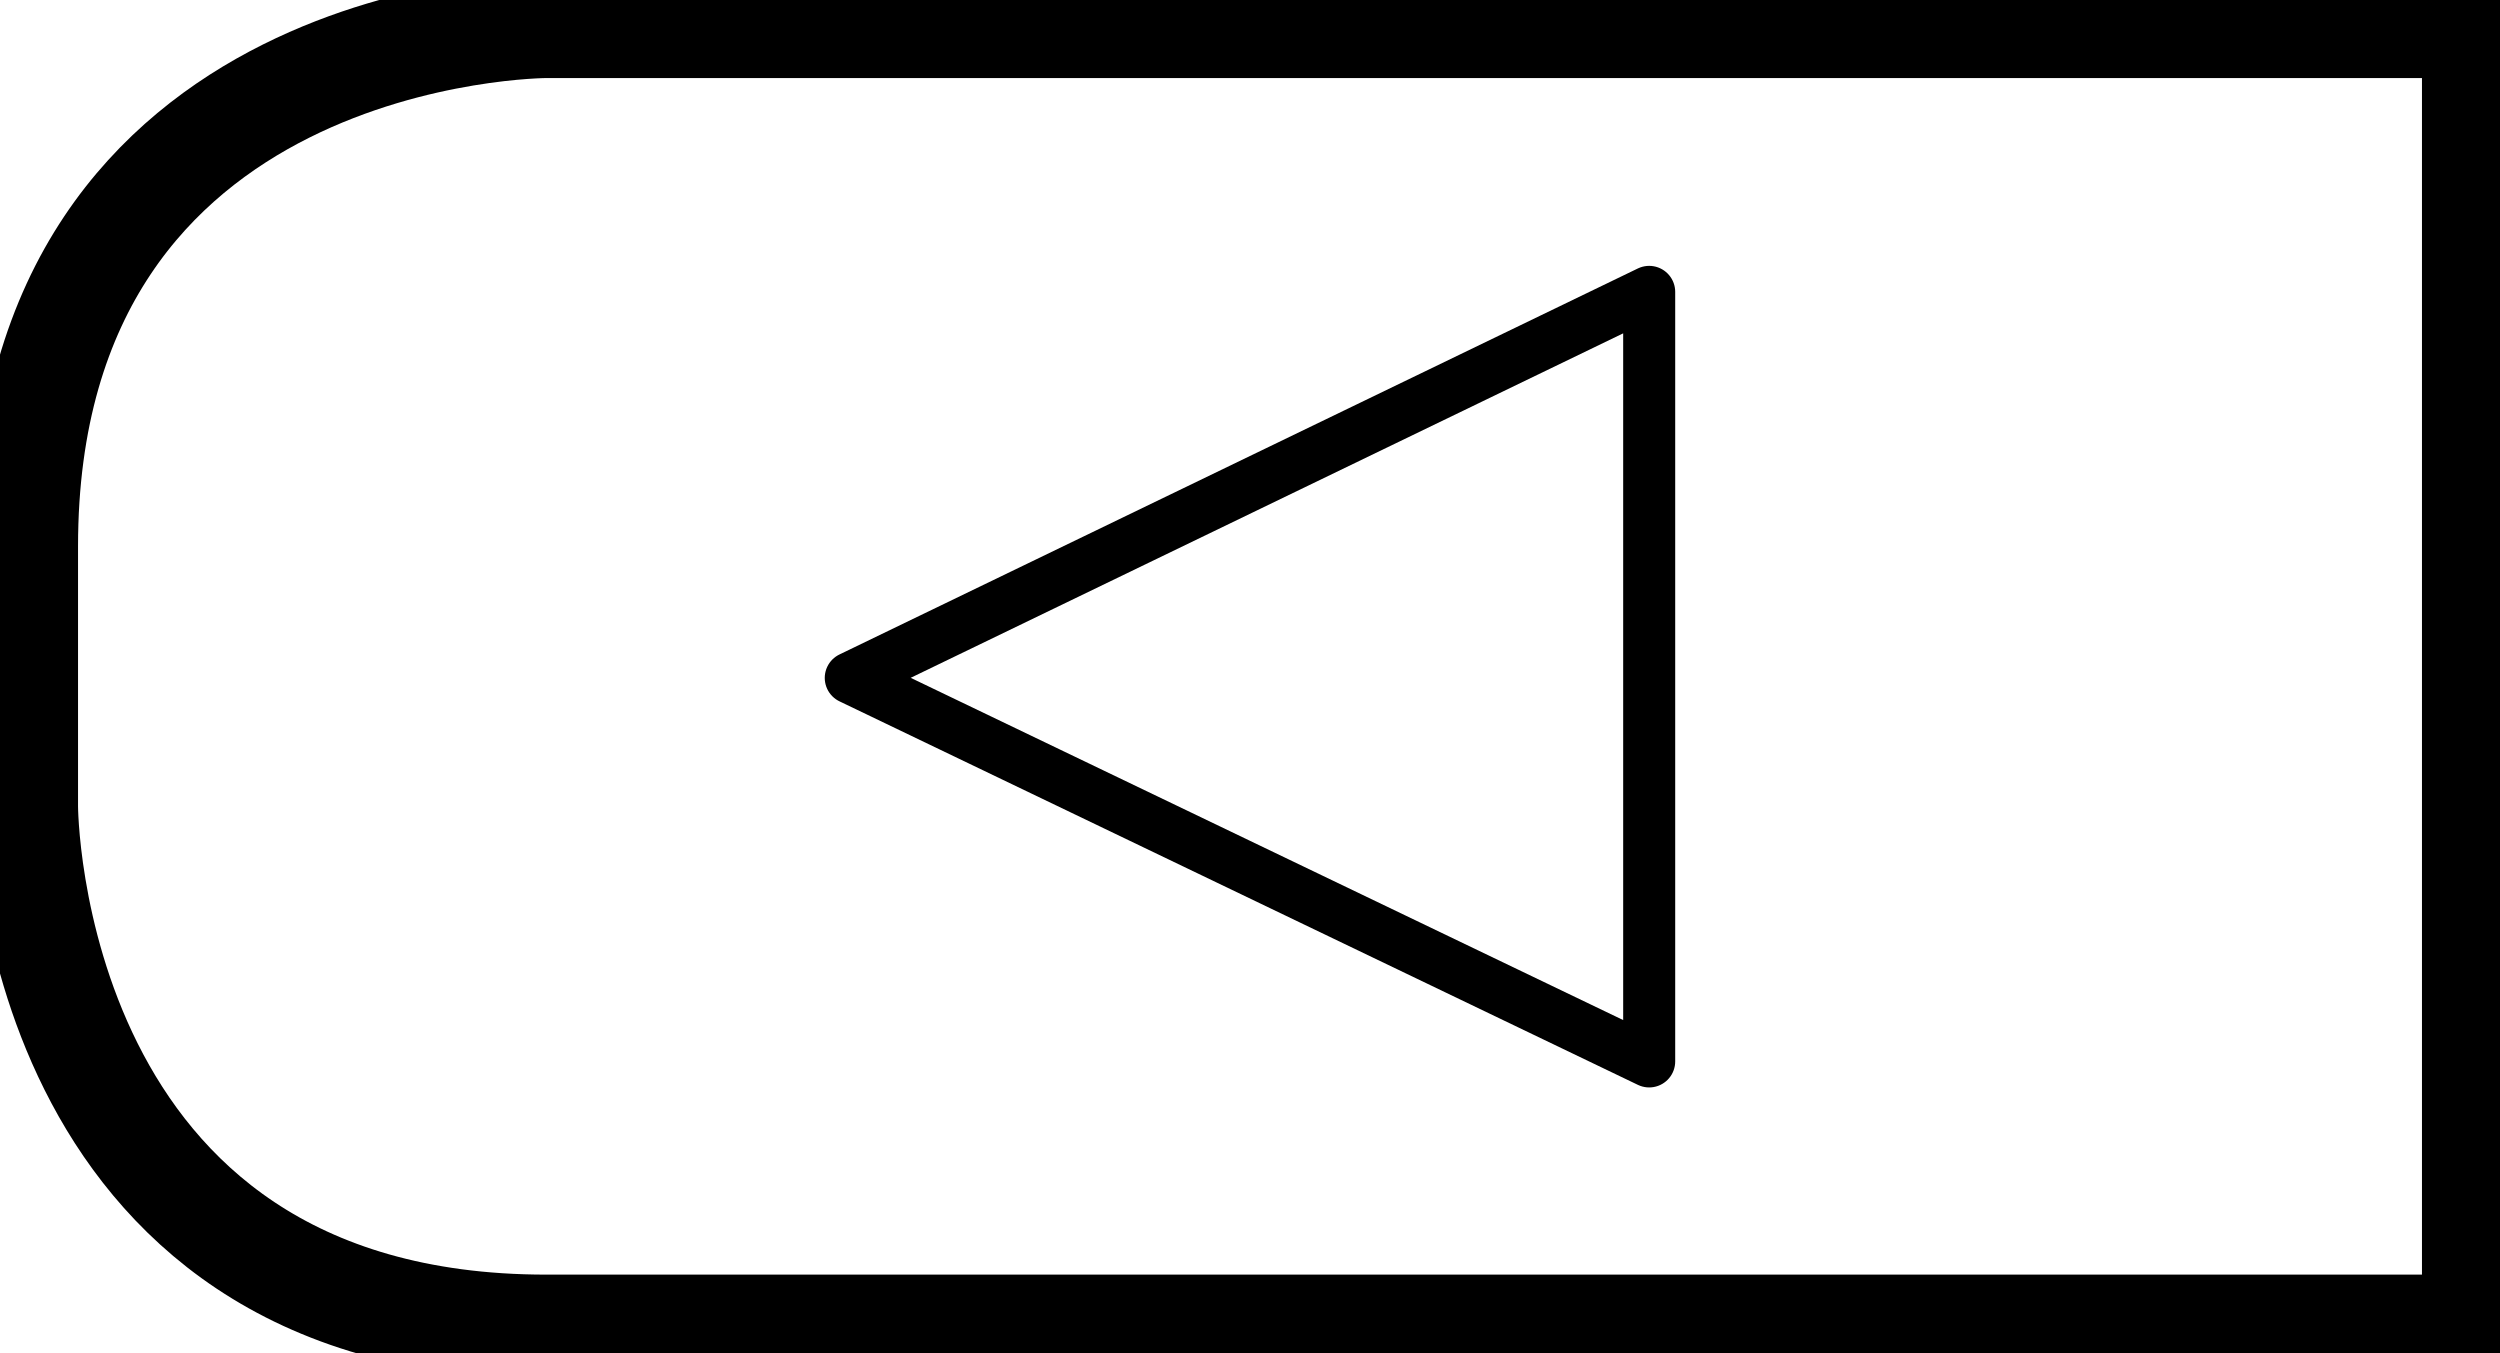
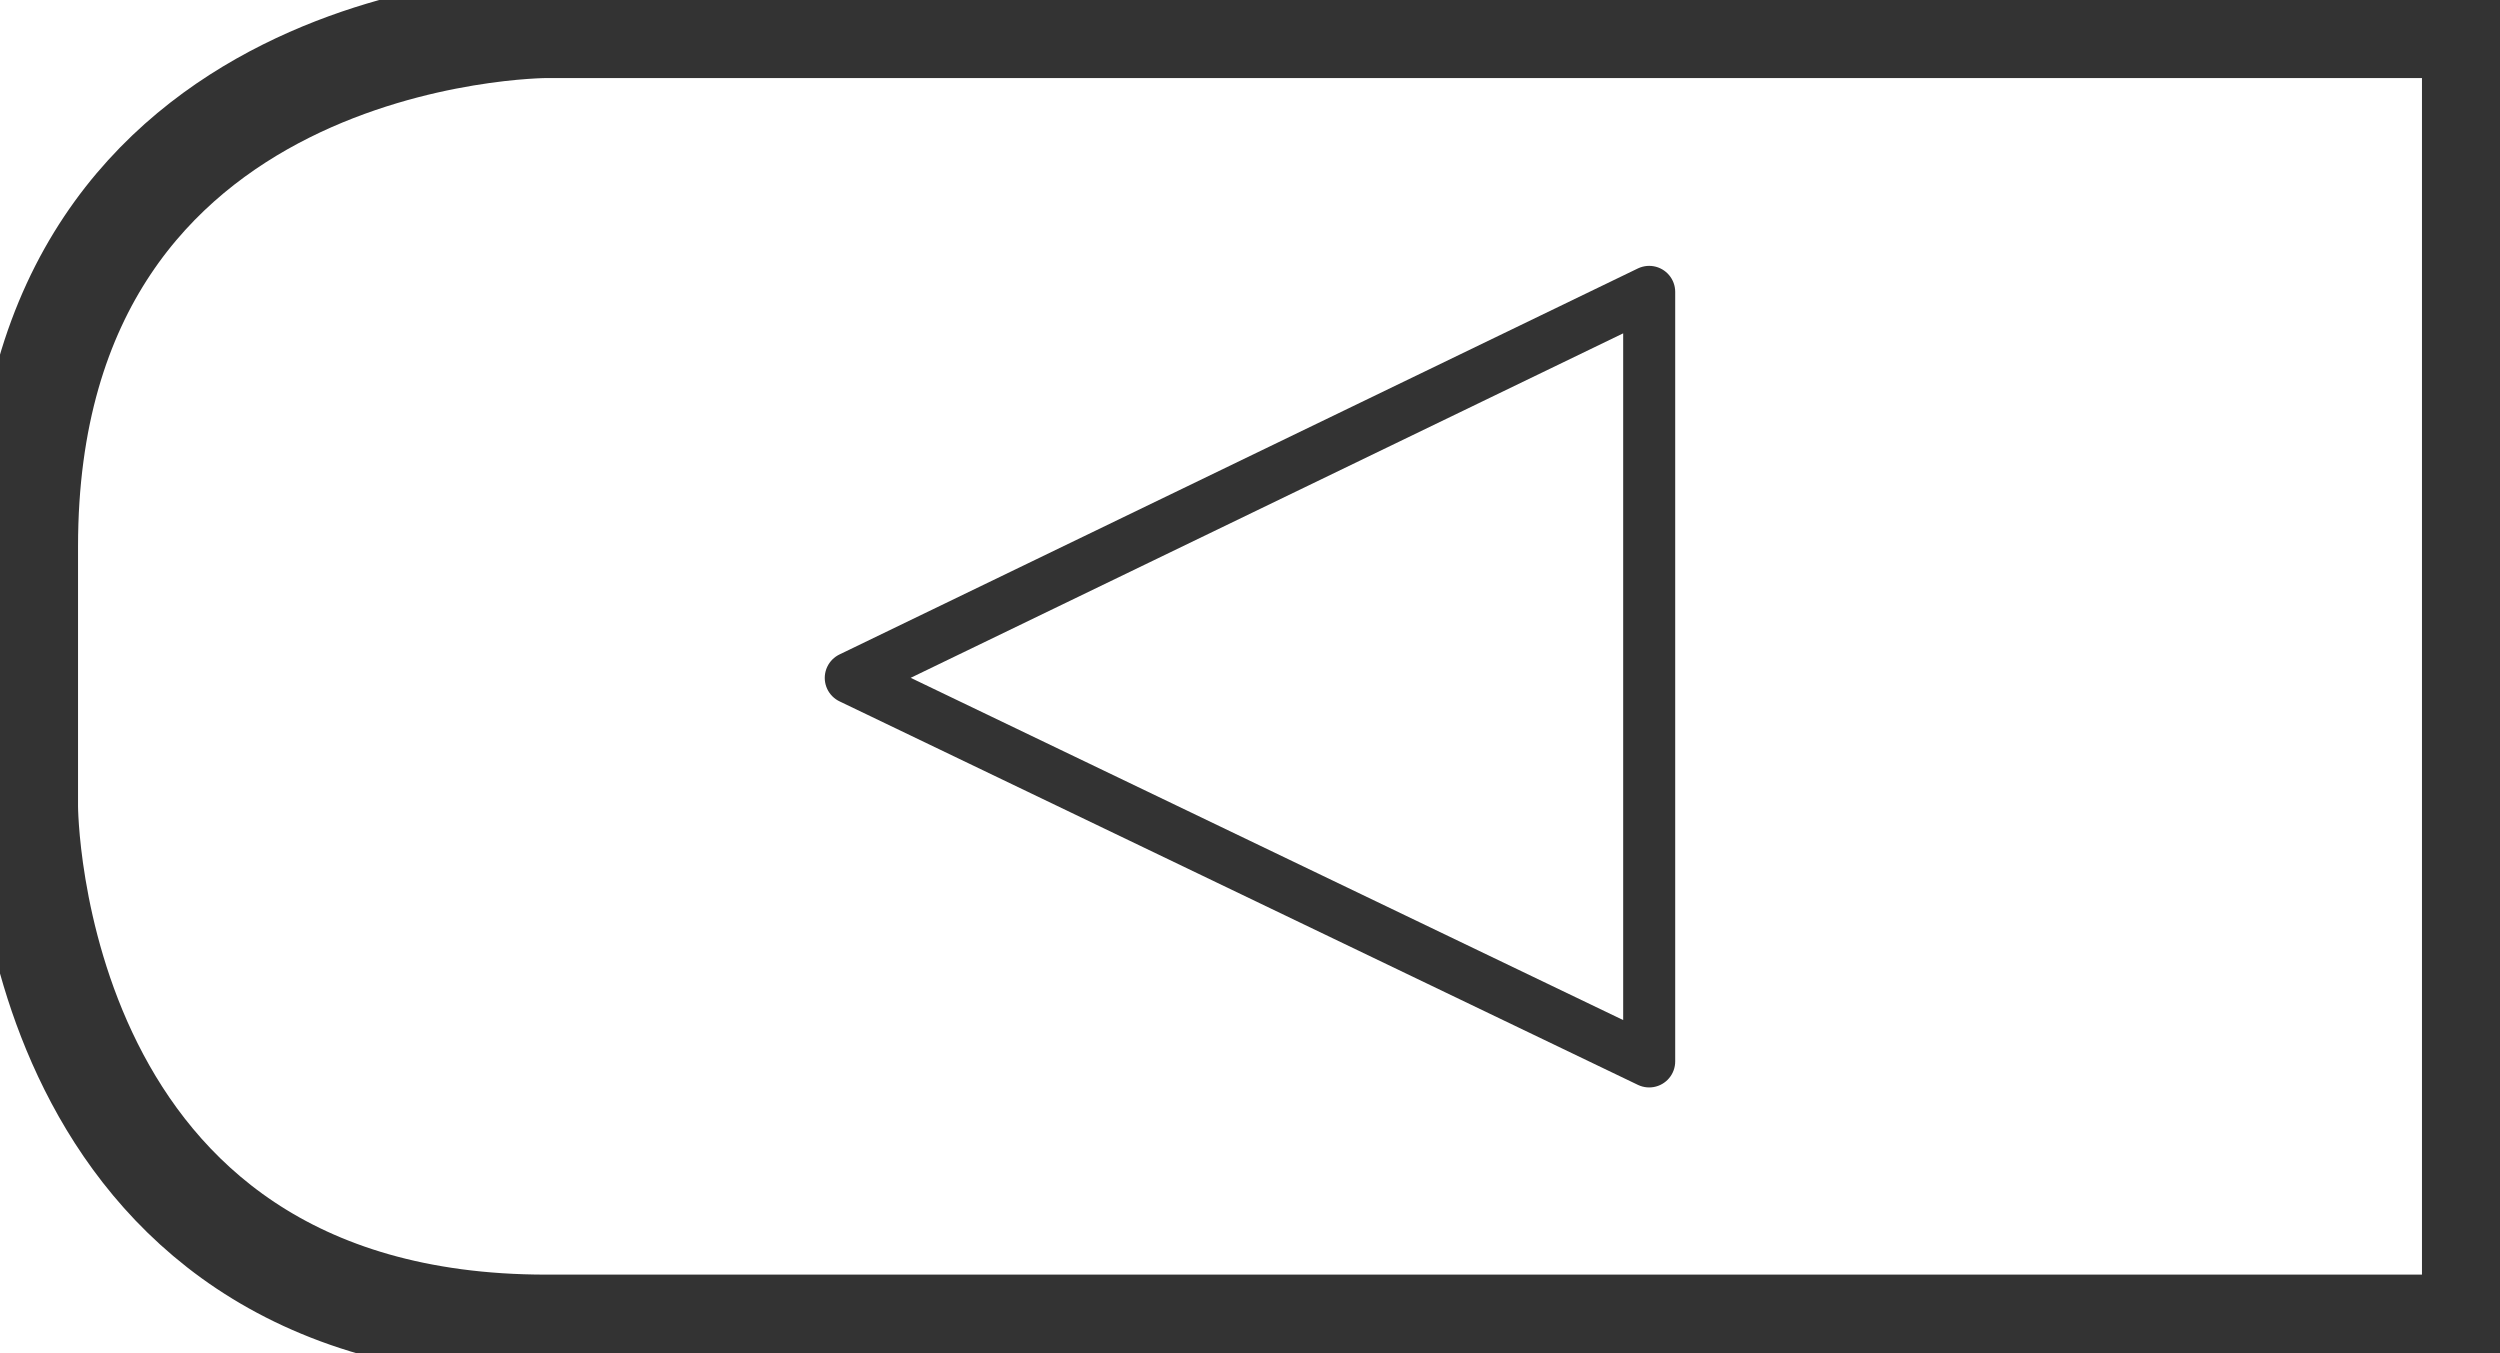
<svg xmlns="http://www.w3.org/2000/svg" height="7.338mm" width="13.562mm" version="1.1" viewBox="0 0 48.054 26">
  <g transform="translate(-373.43 -287.93)">
-     <g stroke-linejoin="round" transform="translate(0 .000001592)" stroke="#000" stroke-linecap="round" fill="none">
+     <g stroke-linejoin="round" transform="translate(0 .000001592)" stroke="#333" stroke-linecap="round" fill="none">
      <path d="m383.93 288.43s-10 0-10 10v5s0 10 10 10h37.054v-25z" stroke-width="2" />
      <path d="m405.13 293.54-15.347 7.42 15.347 7.372z" />
    </g>
  </g>
</svg>
